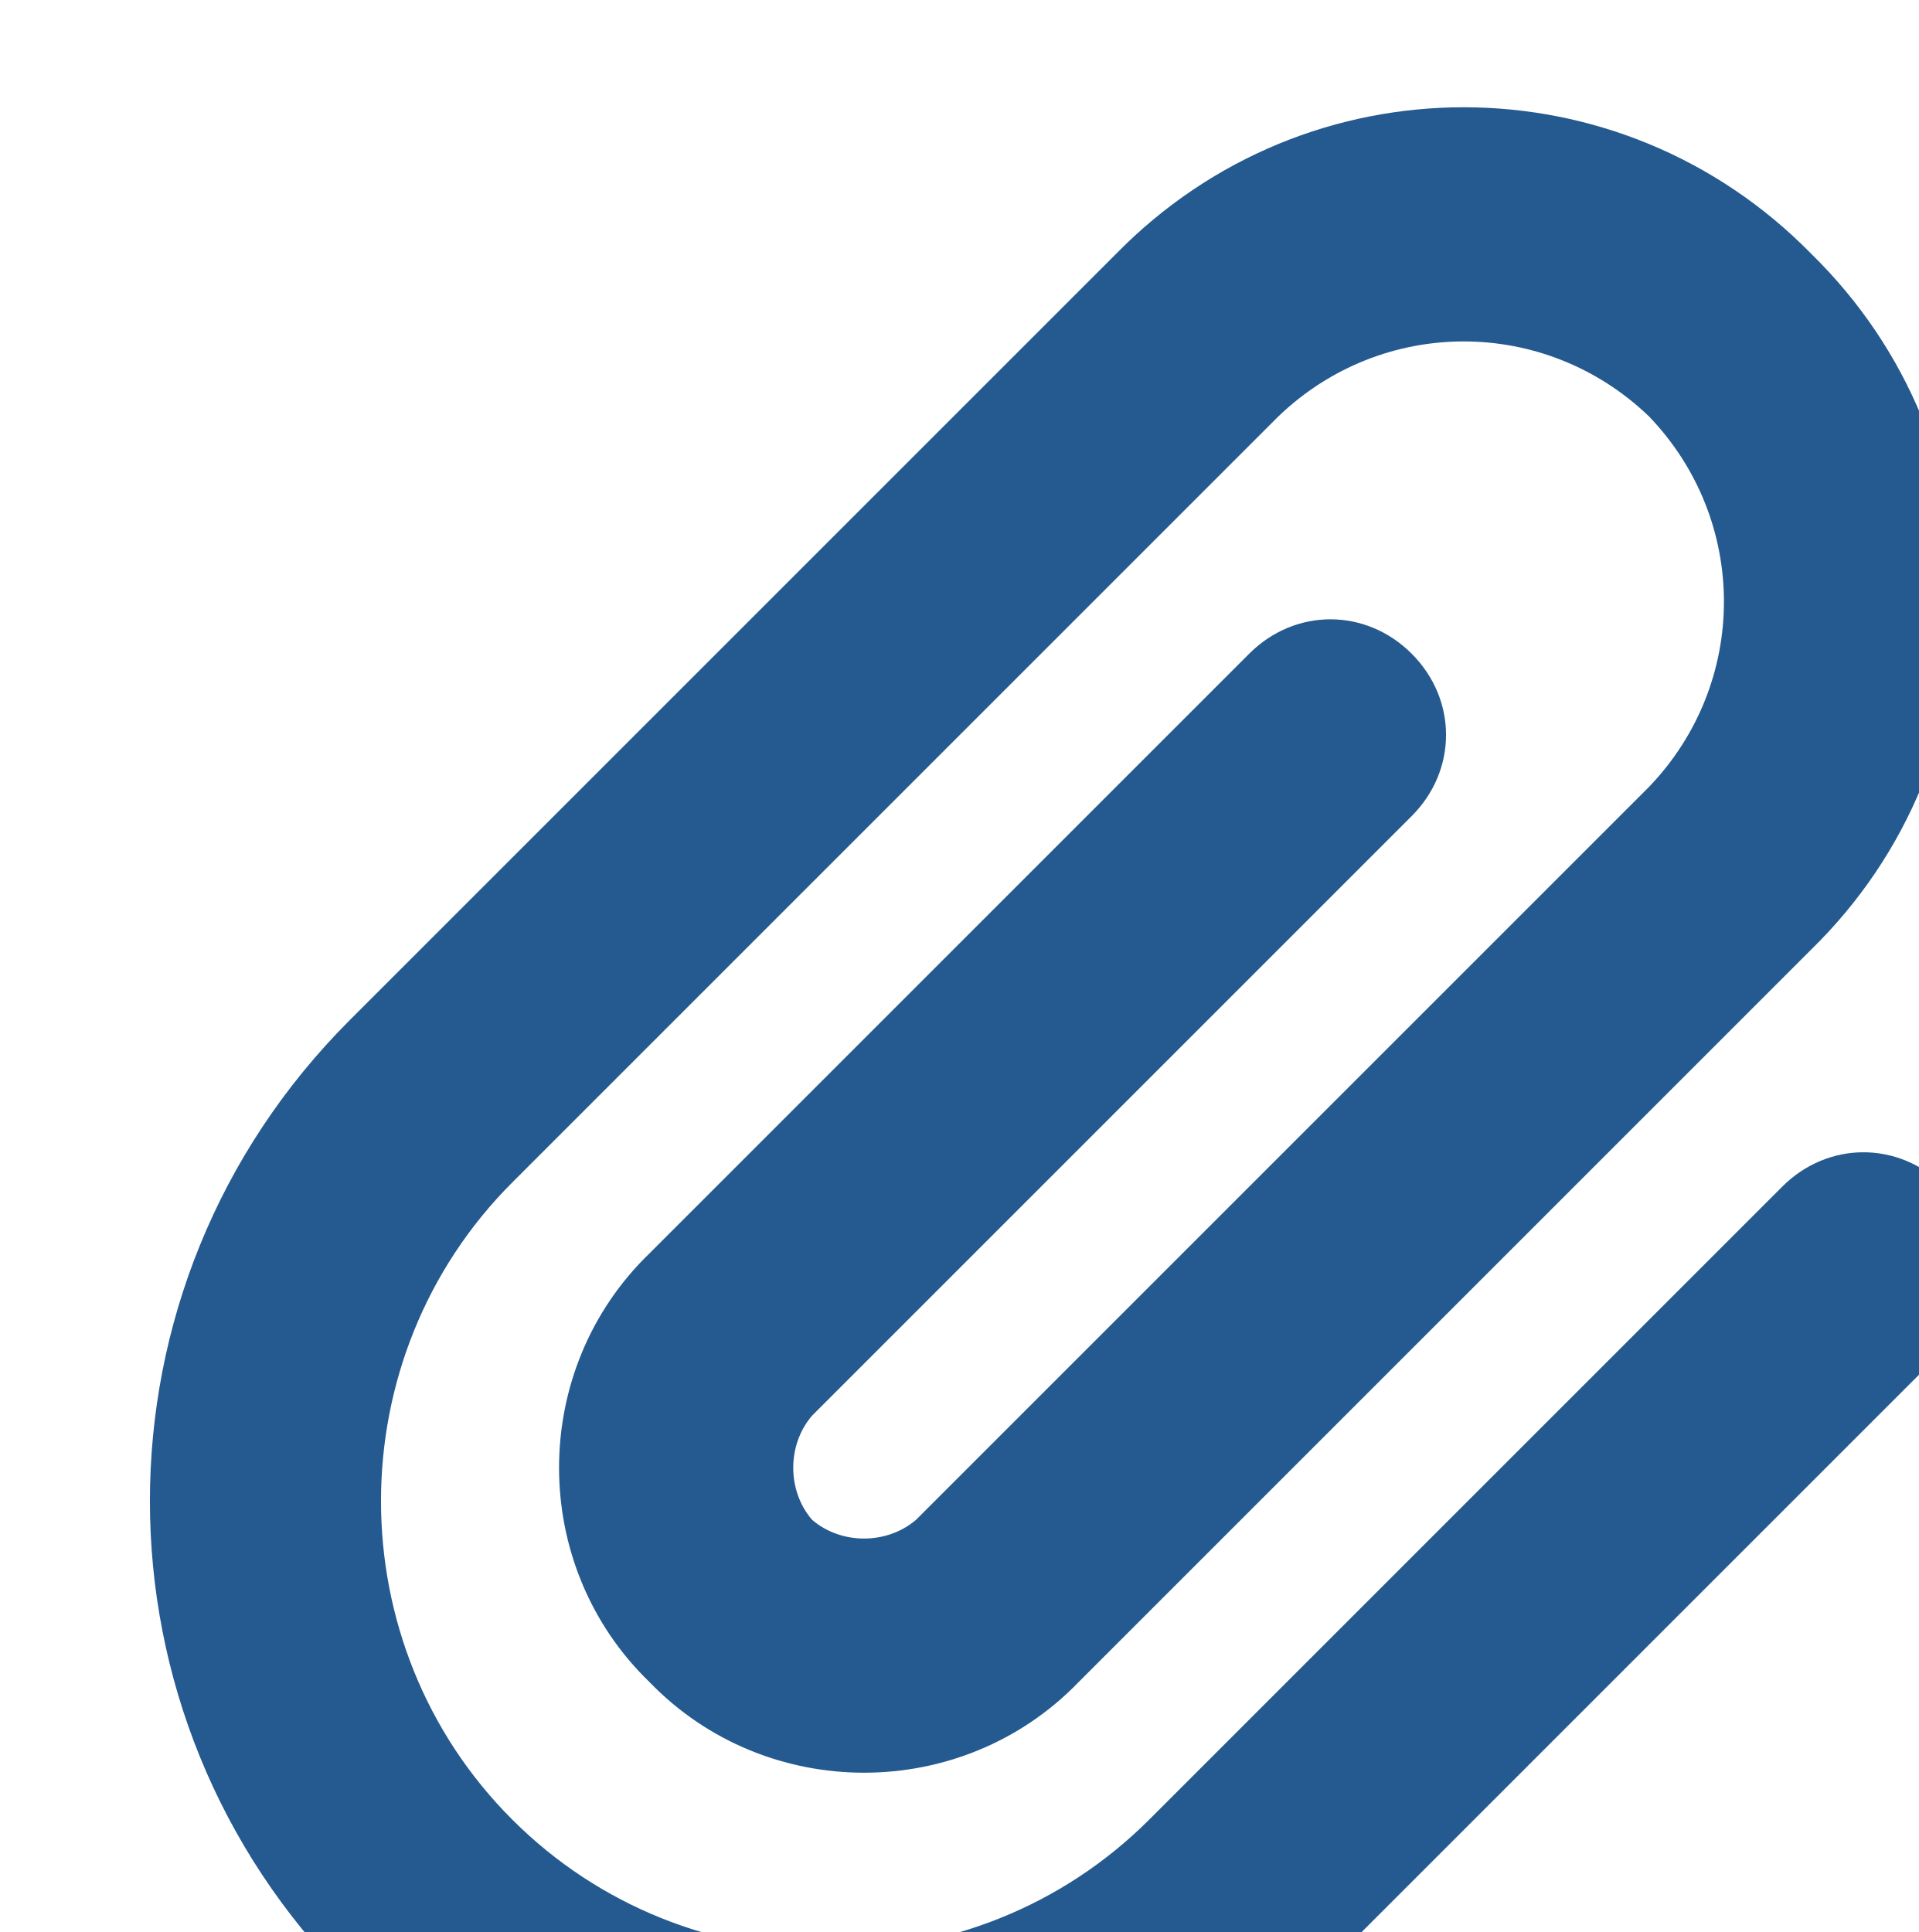
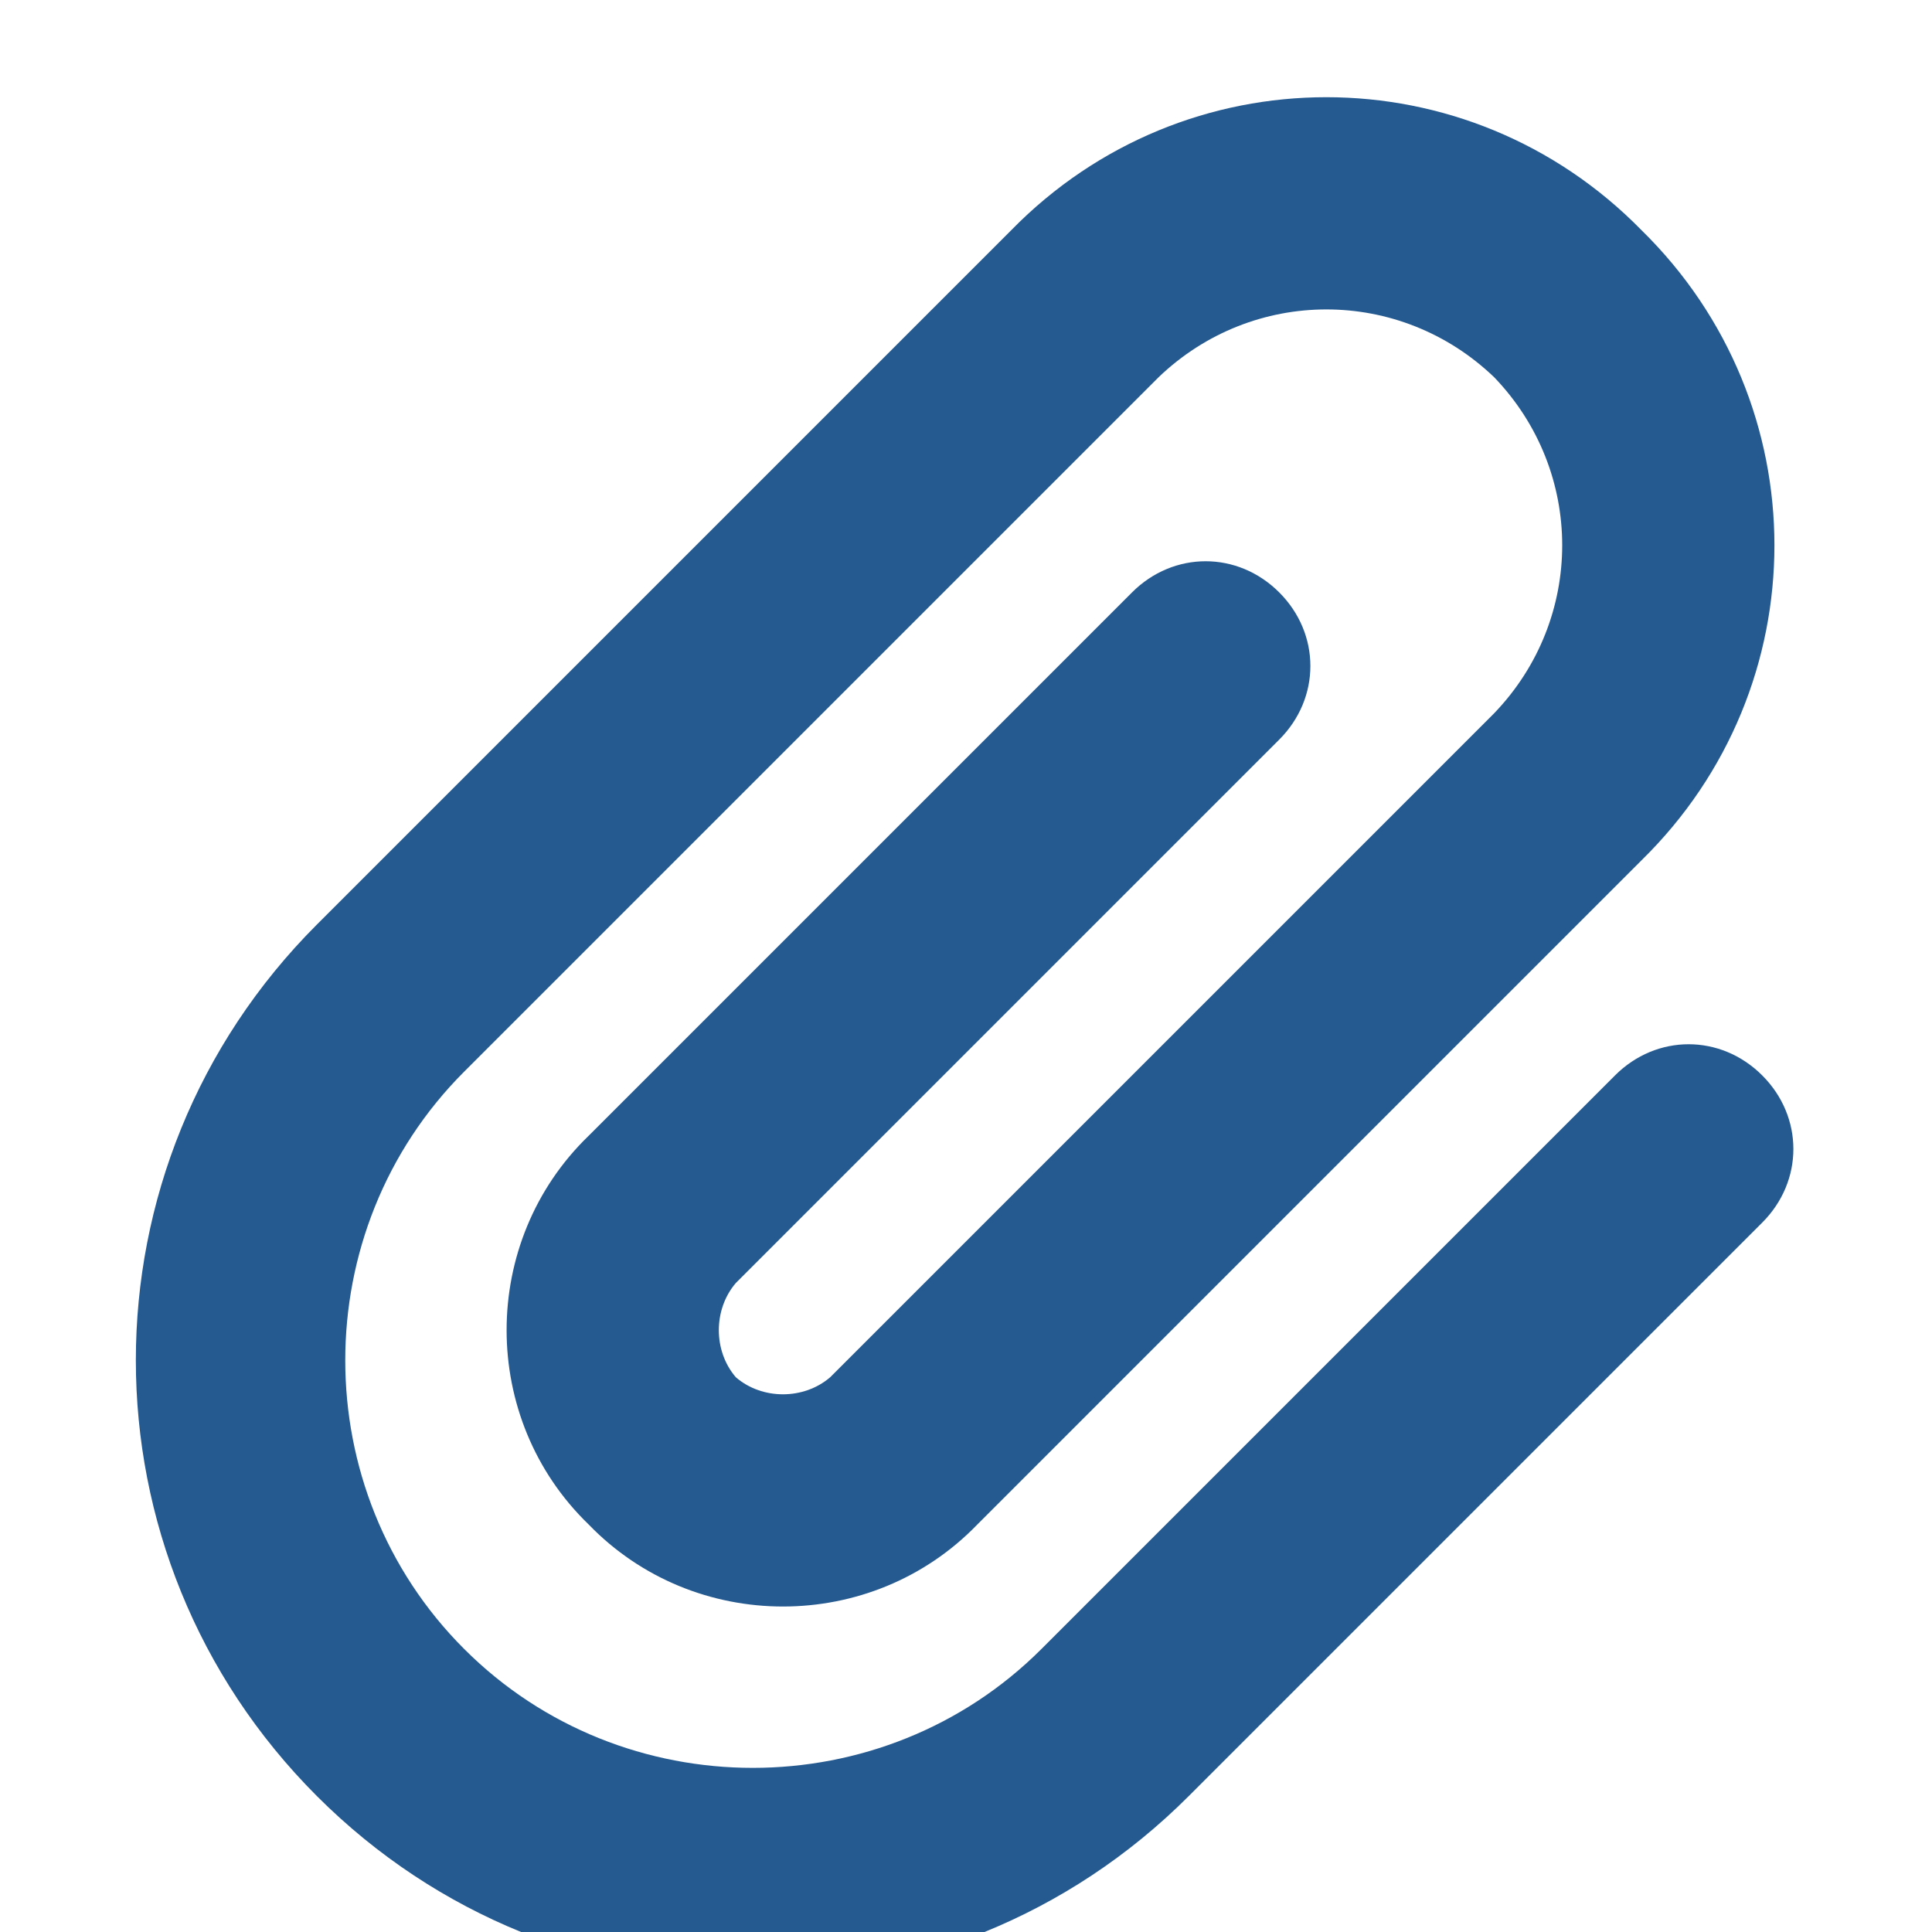
- <svg xmlns="http://www.w3.org/2000/svg" version="1.1" id="Layer_1" x="0px" y="0px" viewBox="0 0 14.4 14.5" style="enable-background:new 0 0 14.4 14.5;" xml:space="preserve">
+ <svg xmlns="http://www.w3.org/2000/svg" version="1.1" id="Layer_1" x="0px" y="0px" viewBox="0 0 16 16" style="enable-background:new 0 0 16 16;" xml:space="preserve">
  <g>
    <path id="Page-1-Copy-21" class="st0" d="M12.375 3.125C11.594 2.375 10.375 2.375 9.594 3.125L3.844 8.875C2.531 10.188 2.531 12.344 3.844 13.656C5.156 14.969 7.312 14.969 8.625 13.656L13.375 8.906C13.719 8.562 14.25 8.562 14.594 8.906C14.938 9.25 14.938 9.781 14.594 10.125L9.844 14.875C7.844 16.875 4.625 16.875 2.625 14.875C0.625 12.875 0.625 9.656 2.625 7.656L8.375 1.906C9.812 0.438 12.156 0.438 13.594 1.906C15.062 3.344 15.062 5.688 13.594 7.125L8.094 12.625C7.219 13.531 5.75 13.531 4.875 12.625C3.969 11.75 3.969 10.281 4.875 9.406L9.375 4.906C9.719 4.562 10.25 4.562 10.594 4.906C10.938 5.25 10.938 5.781 10.594 6.125L6.094 10.625C5.906 10.844 5.906 11.188 6.094 11.406C6.312 11.594 6.656 11.594 6.875 11.406L12.375 5.906C13.125 5.125 13.125 3.906 12.375 3.125Z" fill="#255A90" />
  </g>
</svg>
